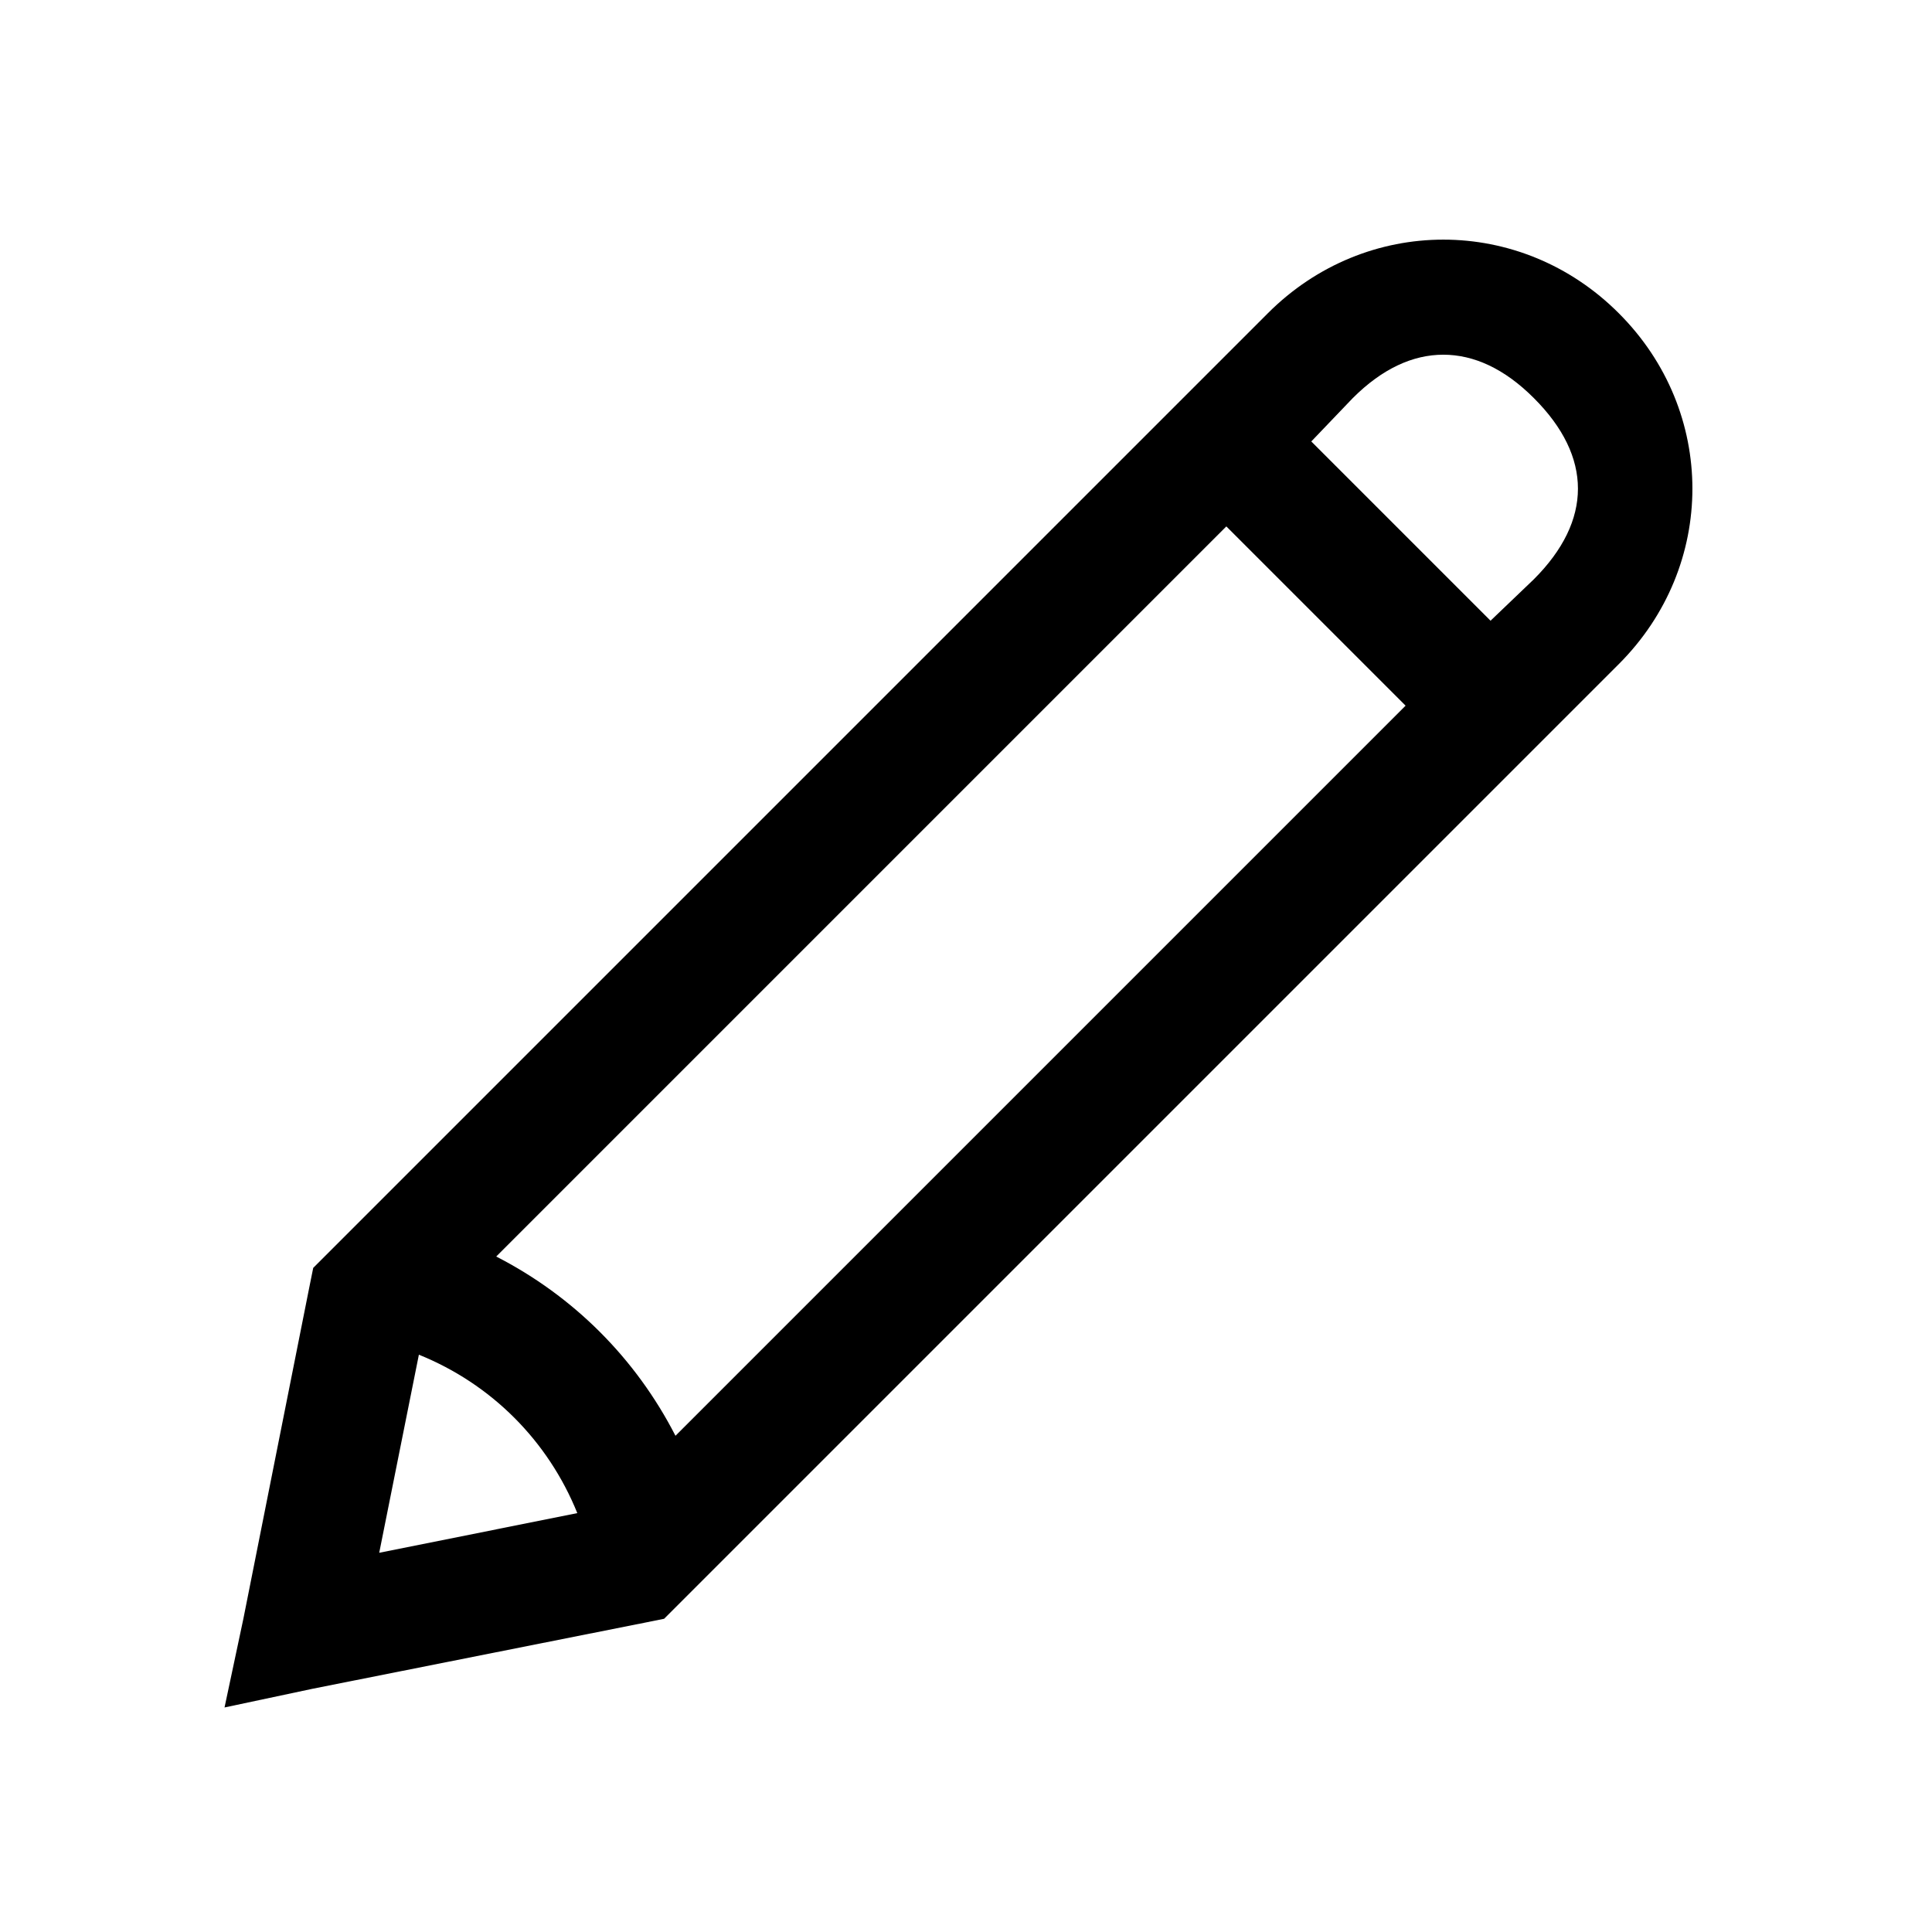
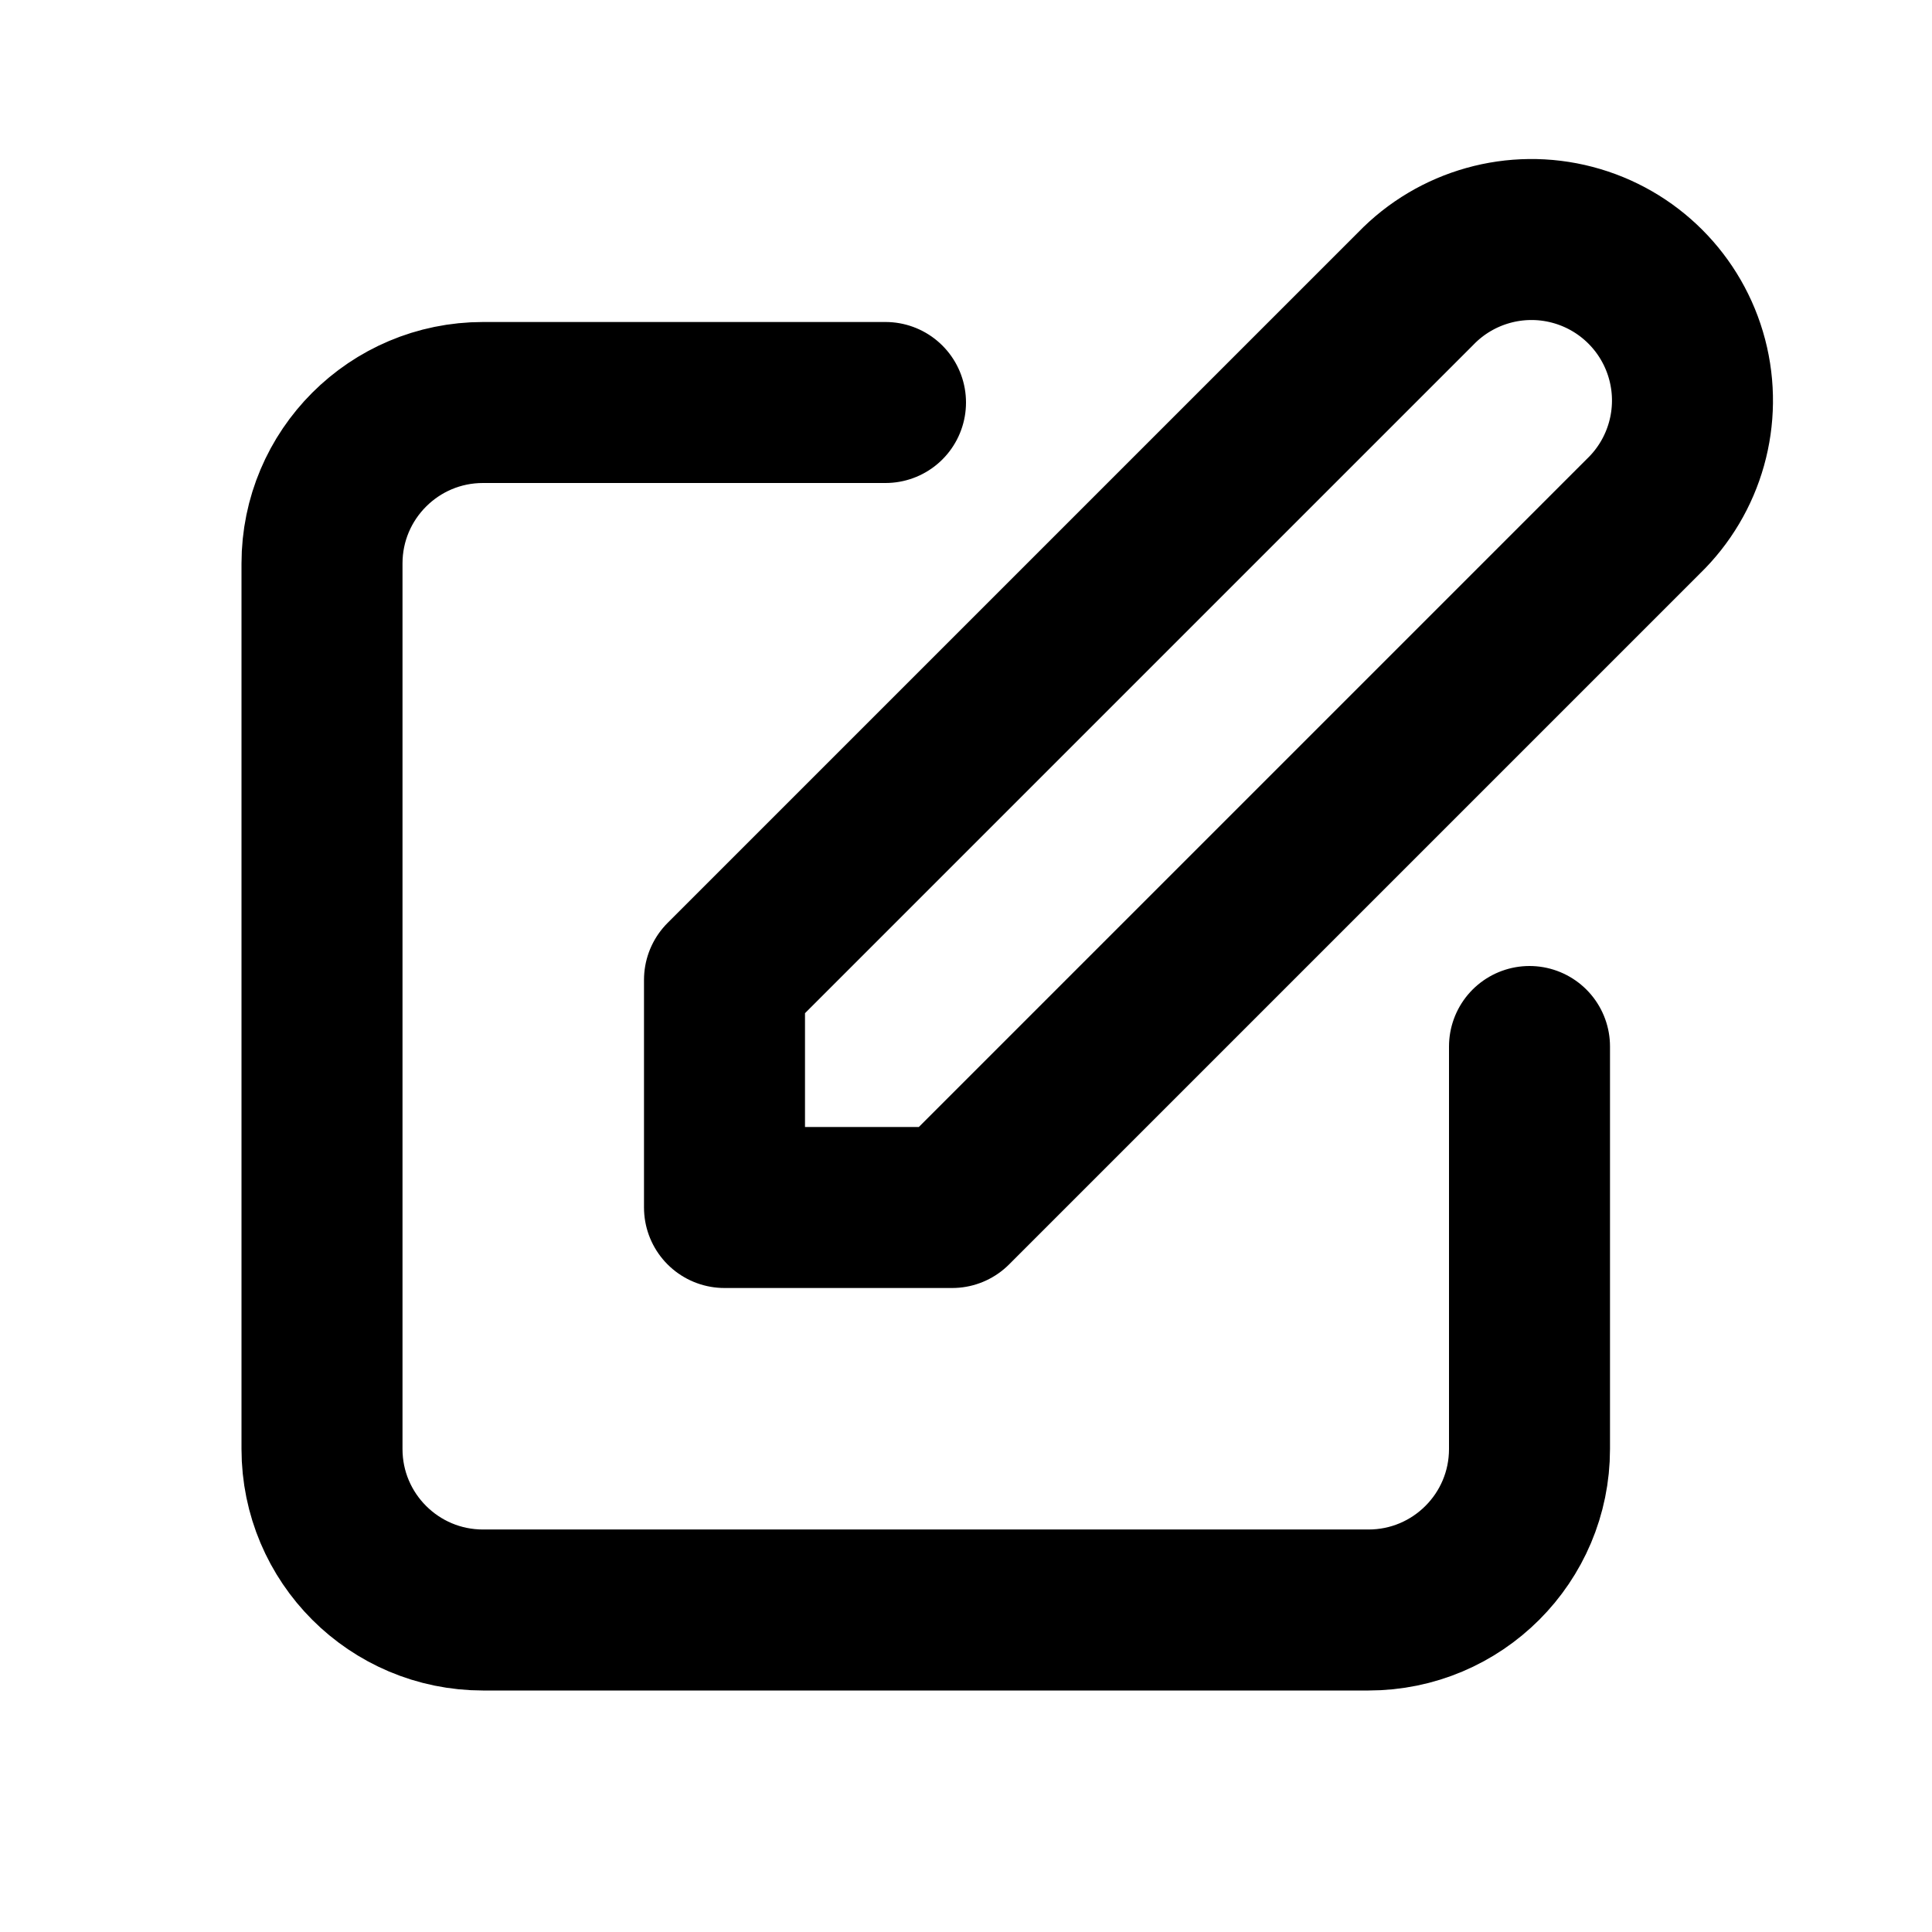
- <svg xmlns="http://www.w3.org/2000/svg" fill="#000000" viewBox="0 0 32 32" width="32px" height="32px">
-   <path d="M 23.906 3.969 C 22.859 3.969 21.812 4.375 21 5.188 L 5.188 21 L 5.125 21.312 L 4.031 26.812 L 3.719 28.281 L 5.188 27.969 L 10.688 26.875 L 11 26.812 L 26.812 11 C 28.438 9.375 28.438 6.812 26.812 5.188 C 26 4.375 24.953 3.969 23.906 3.969 Z M 23.906 5.875 C 24.41 5.875 24.918 6.105 25.406 6.594 C 26.379 7.566 26.379 8.621 25.406 9.594 L 24.688 10.281 L 21.719 7.312 L 22.406 6.594 C 22.895 6.105 23.402 5.875 23.906 5.875 Z M 20.312 8.719 L 23.281 11.688 L 11.188 23.781 C 10.531 22.5 9.5 21.469 8.219 20.812 Z M 6.938 22.438 C 8.137 22.922 9.078 23.863 9.562 25.062 L 6.281 25.719 Z" />
+ <svg xmlns="http://www.w3.org/2000/svg" fill="none" viewBox="0 0 24 24" stroke="currentColor" class="vt-icon" data-v-7d3b0a72="">
+   <path stroke-linecap="round" stroke-linejoin="round" stroke-width="2" d="M11 5H6a2 2 0 00-2 2v11a2 2 0 002 2h11a2 2 0 002-2v-5m-1.414-9.414a2 2 0 112.828 2.828L11.828 15H9v-2.828l8.586-8.586z" />
</svg>
